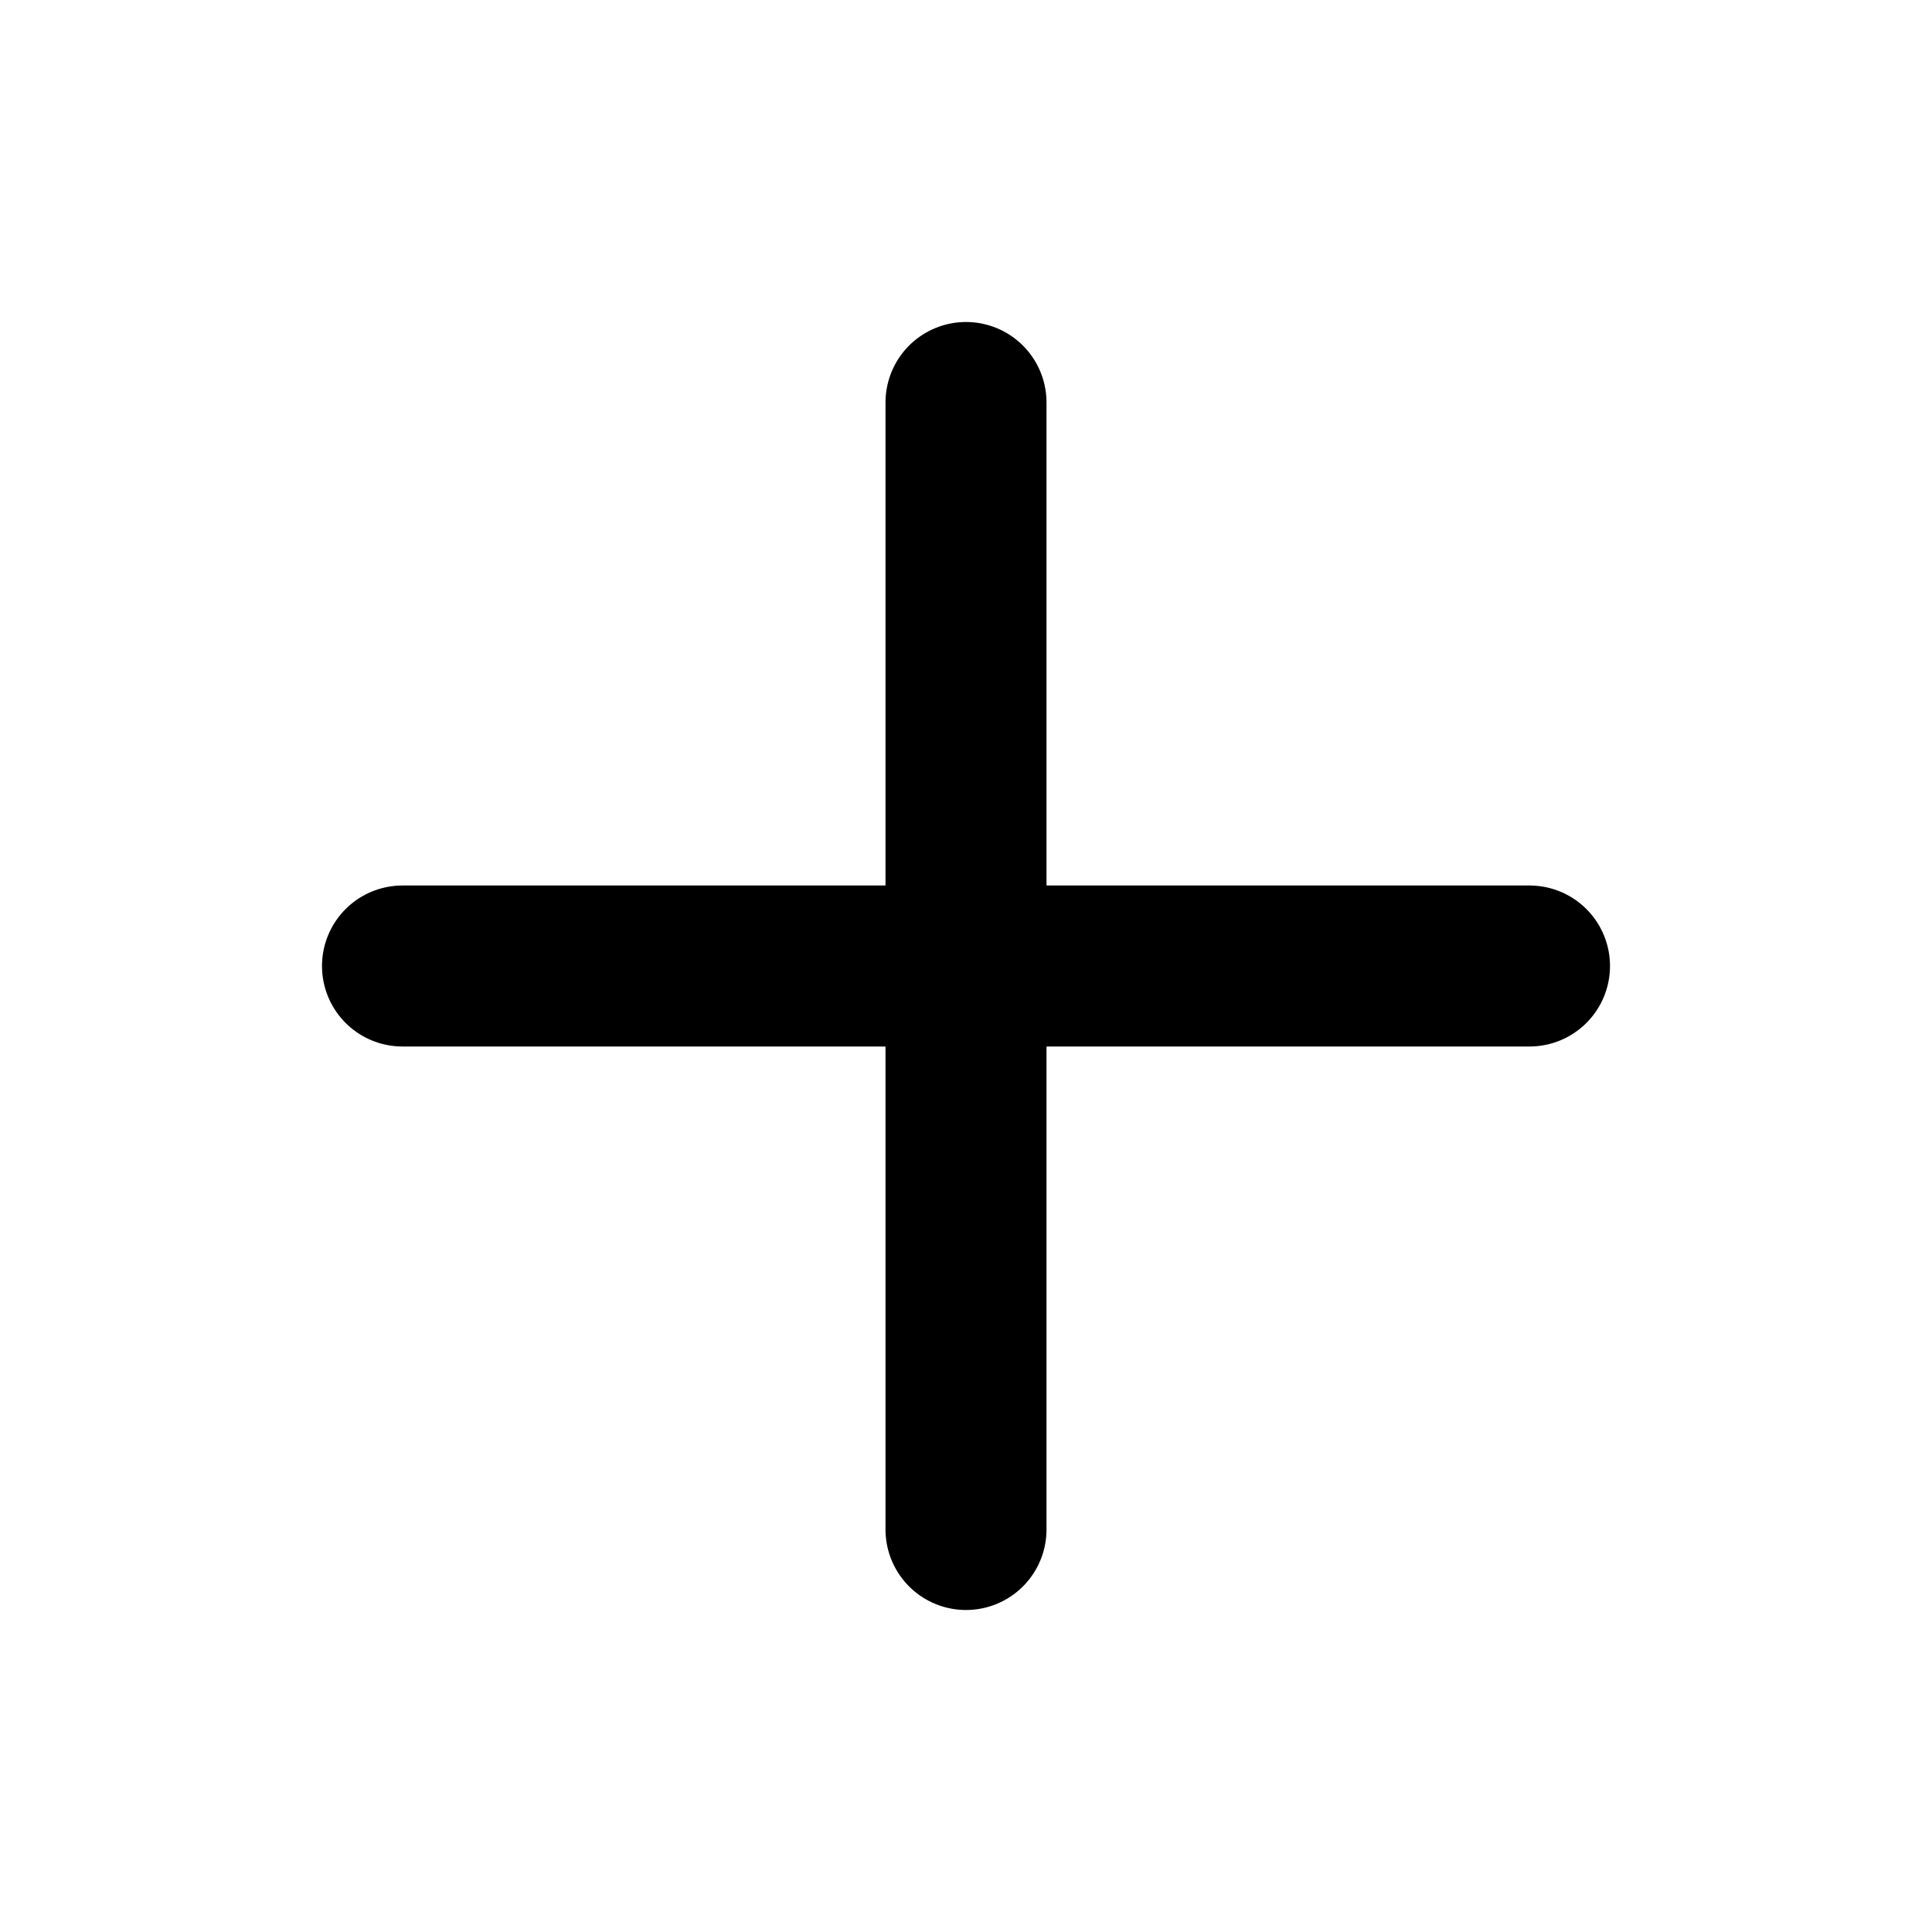
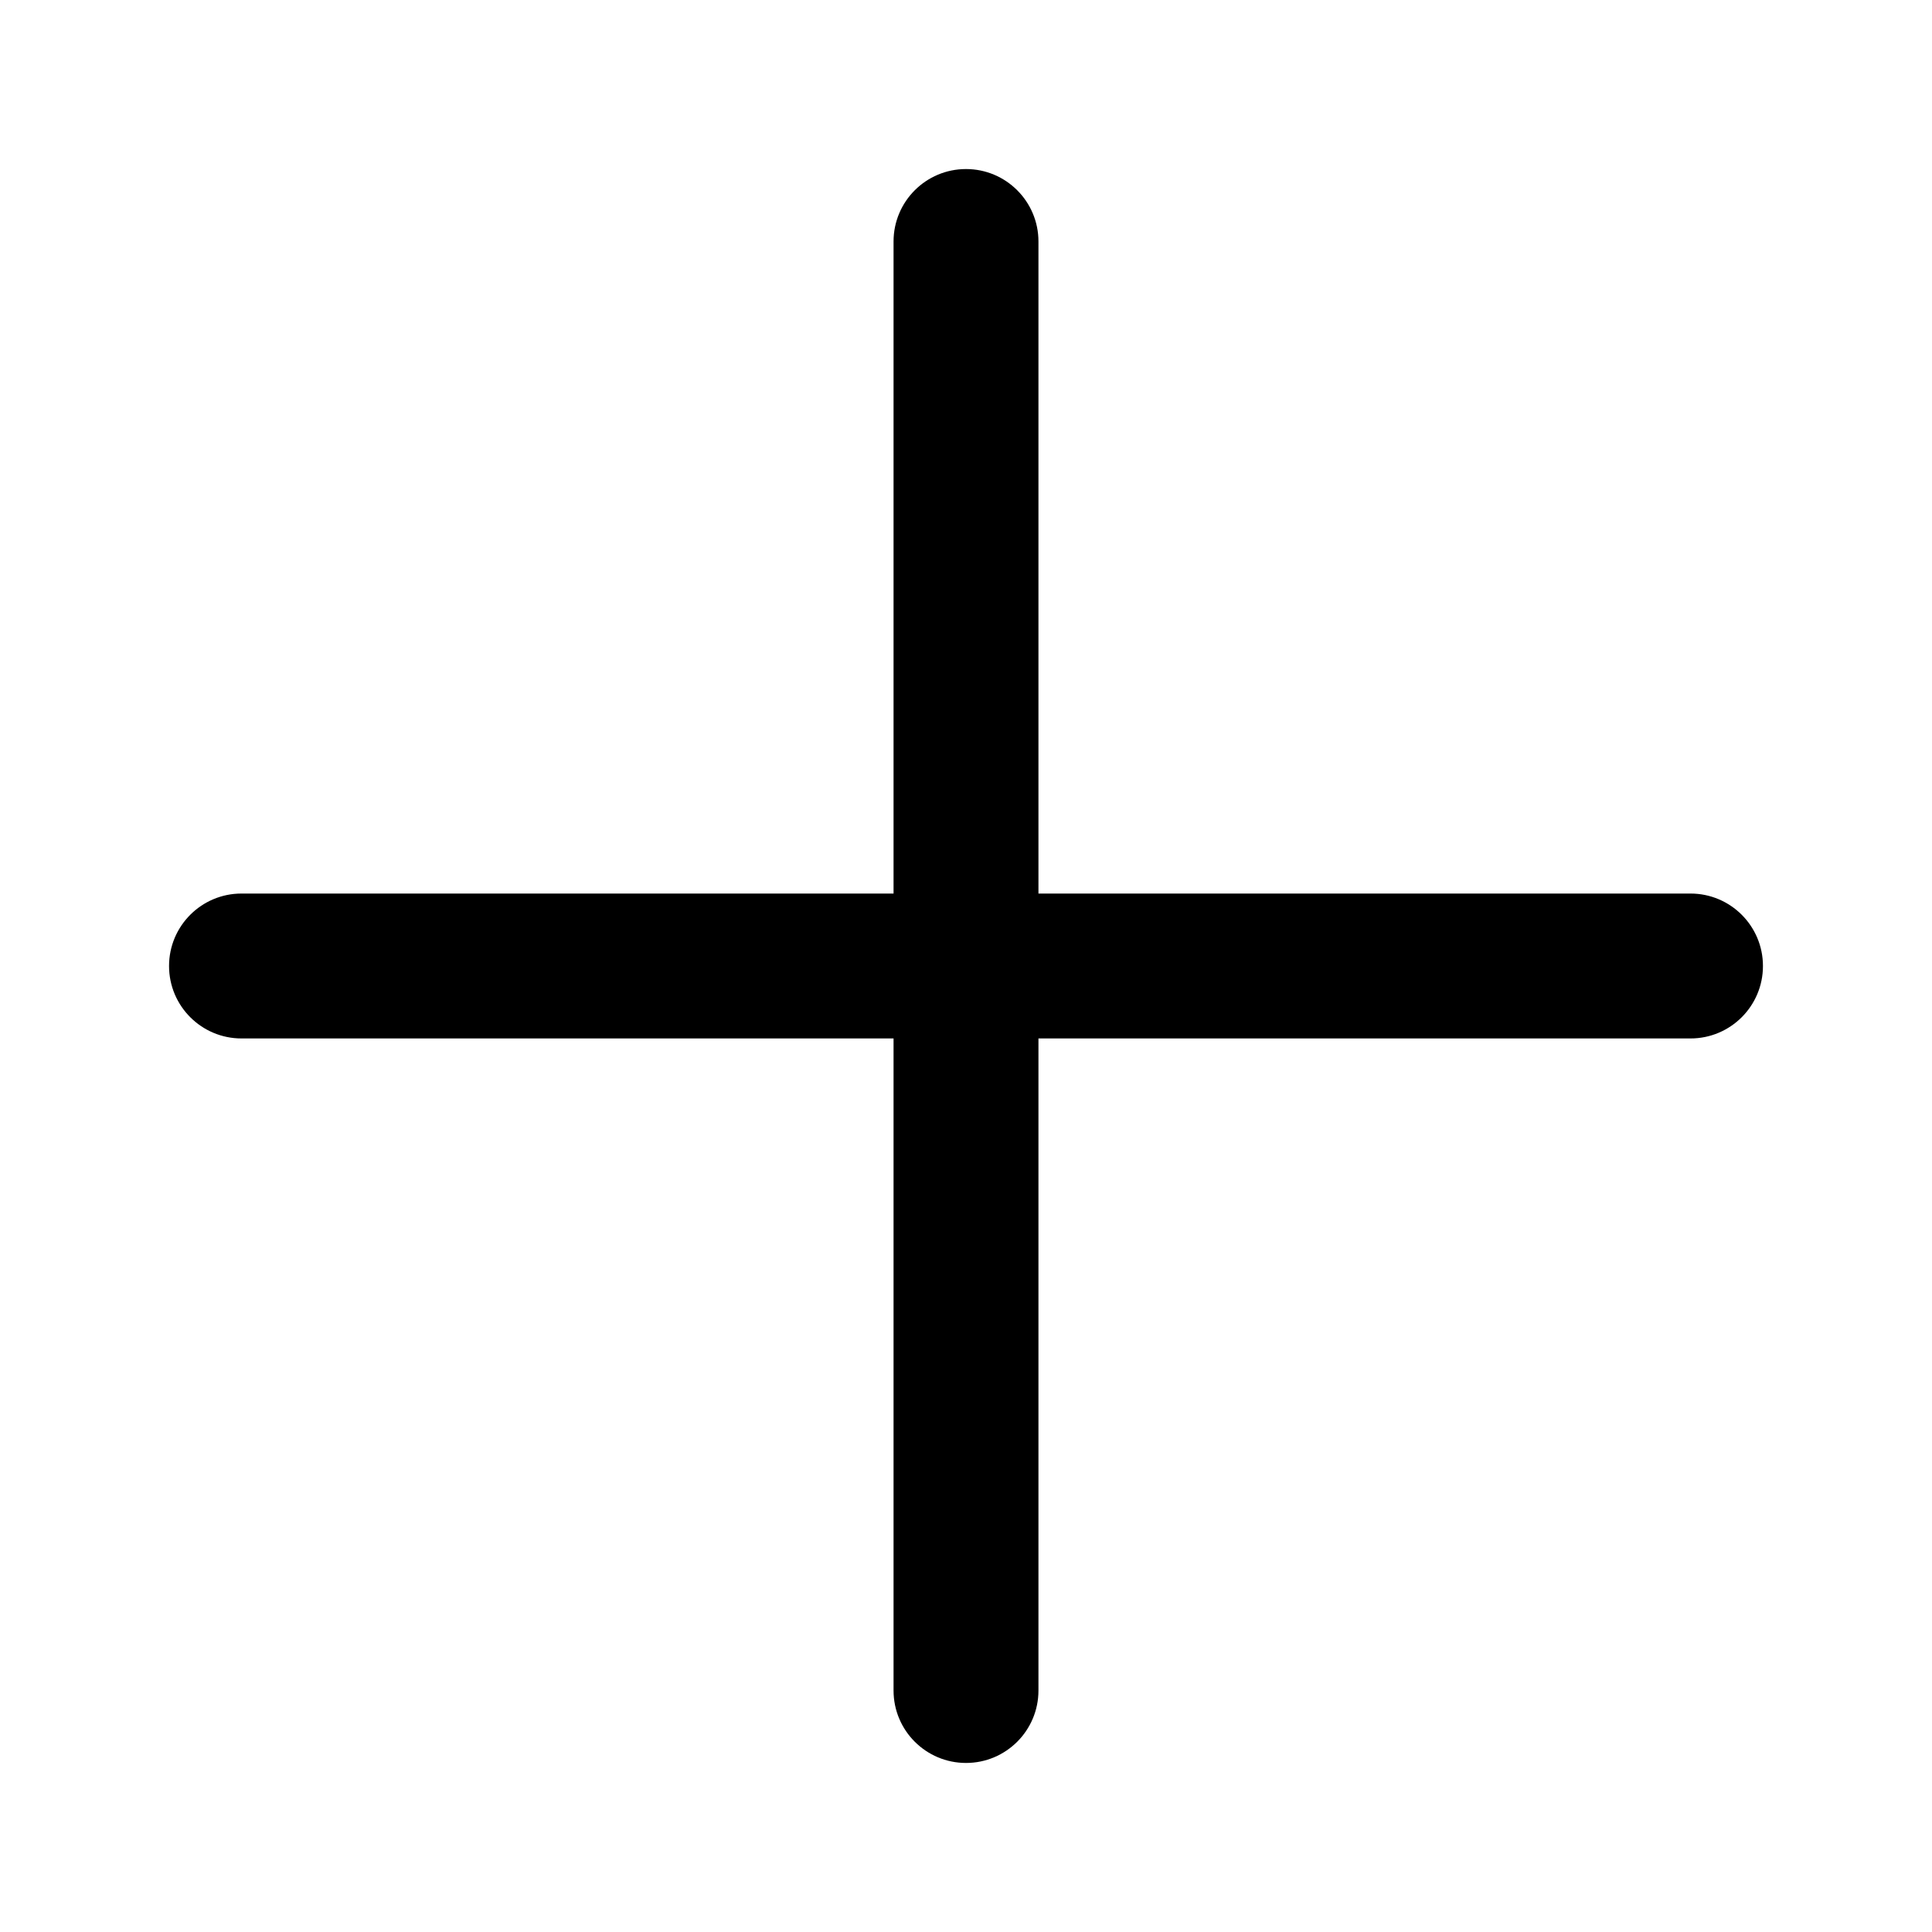
- <svg xmlns="http://www.w3.org/2000/svg" viewBox="0 0 24 24" role="img" aria-label="Add">
-   <path fill="none" stroke="currentColor" stroke-linecap="round" stroke-width="2" d="M12 5v14M5 12h14" />
+ <svg xmlns="http://www.w3.org/2000/svg" version="1.1" viewBox="0 0 1024 1024">
+   <path d="M473.6 896V128a38.4 38.4 0 1 1 76.8 0v768a38.4 38.4 0 1 1-76.8 0z" />
+   <path d="M896 473.6a38.4 38.4 0 1 1 0 76.8H128a38.4 38.4 0 1 1 0-76.8h768z" />
</svg>
